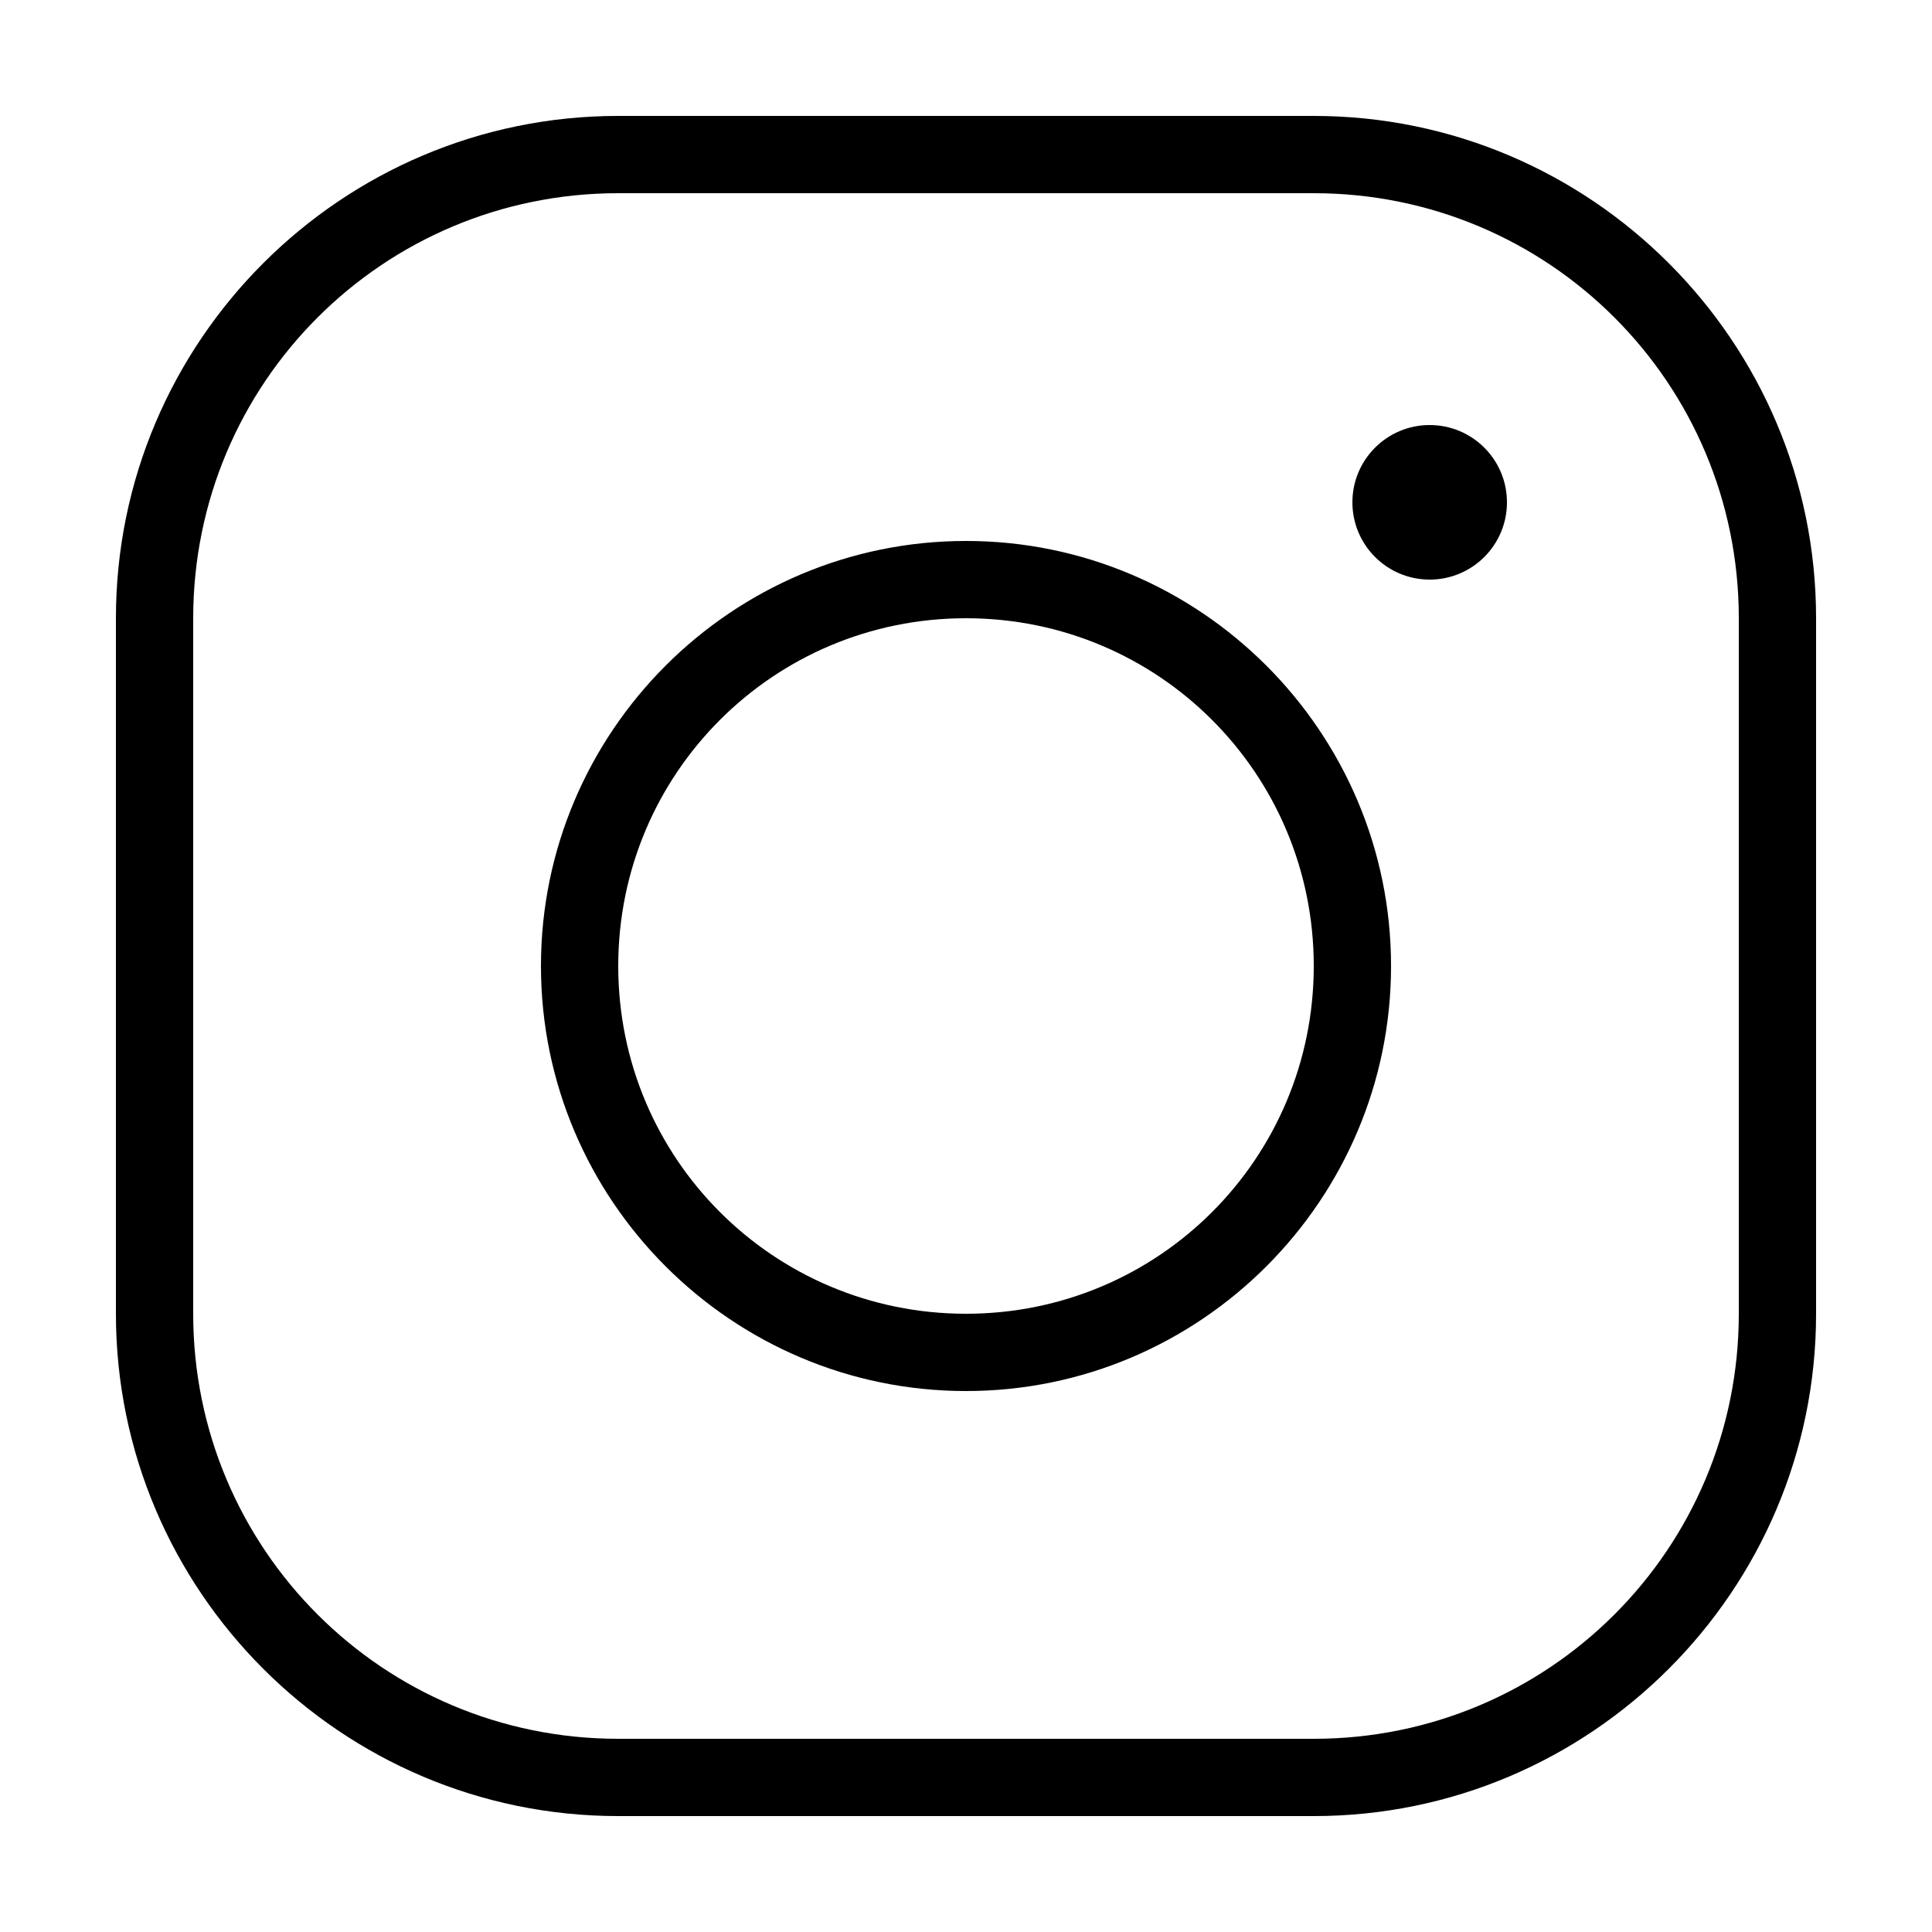
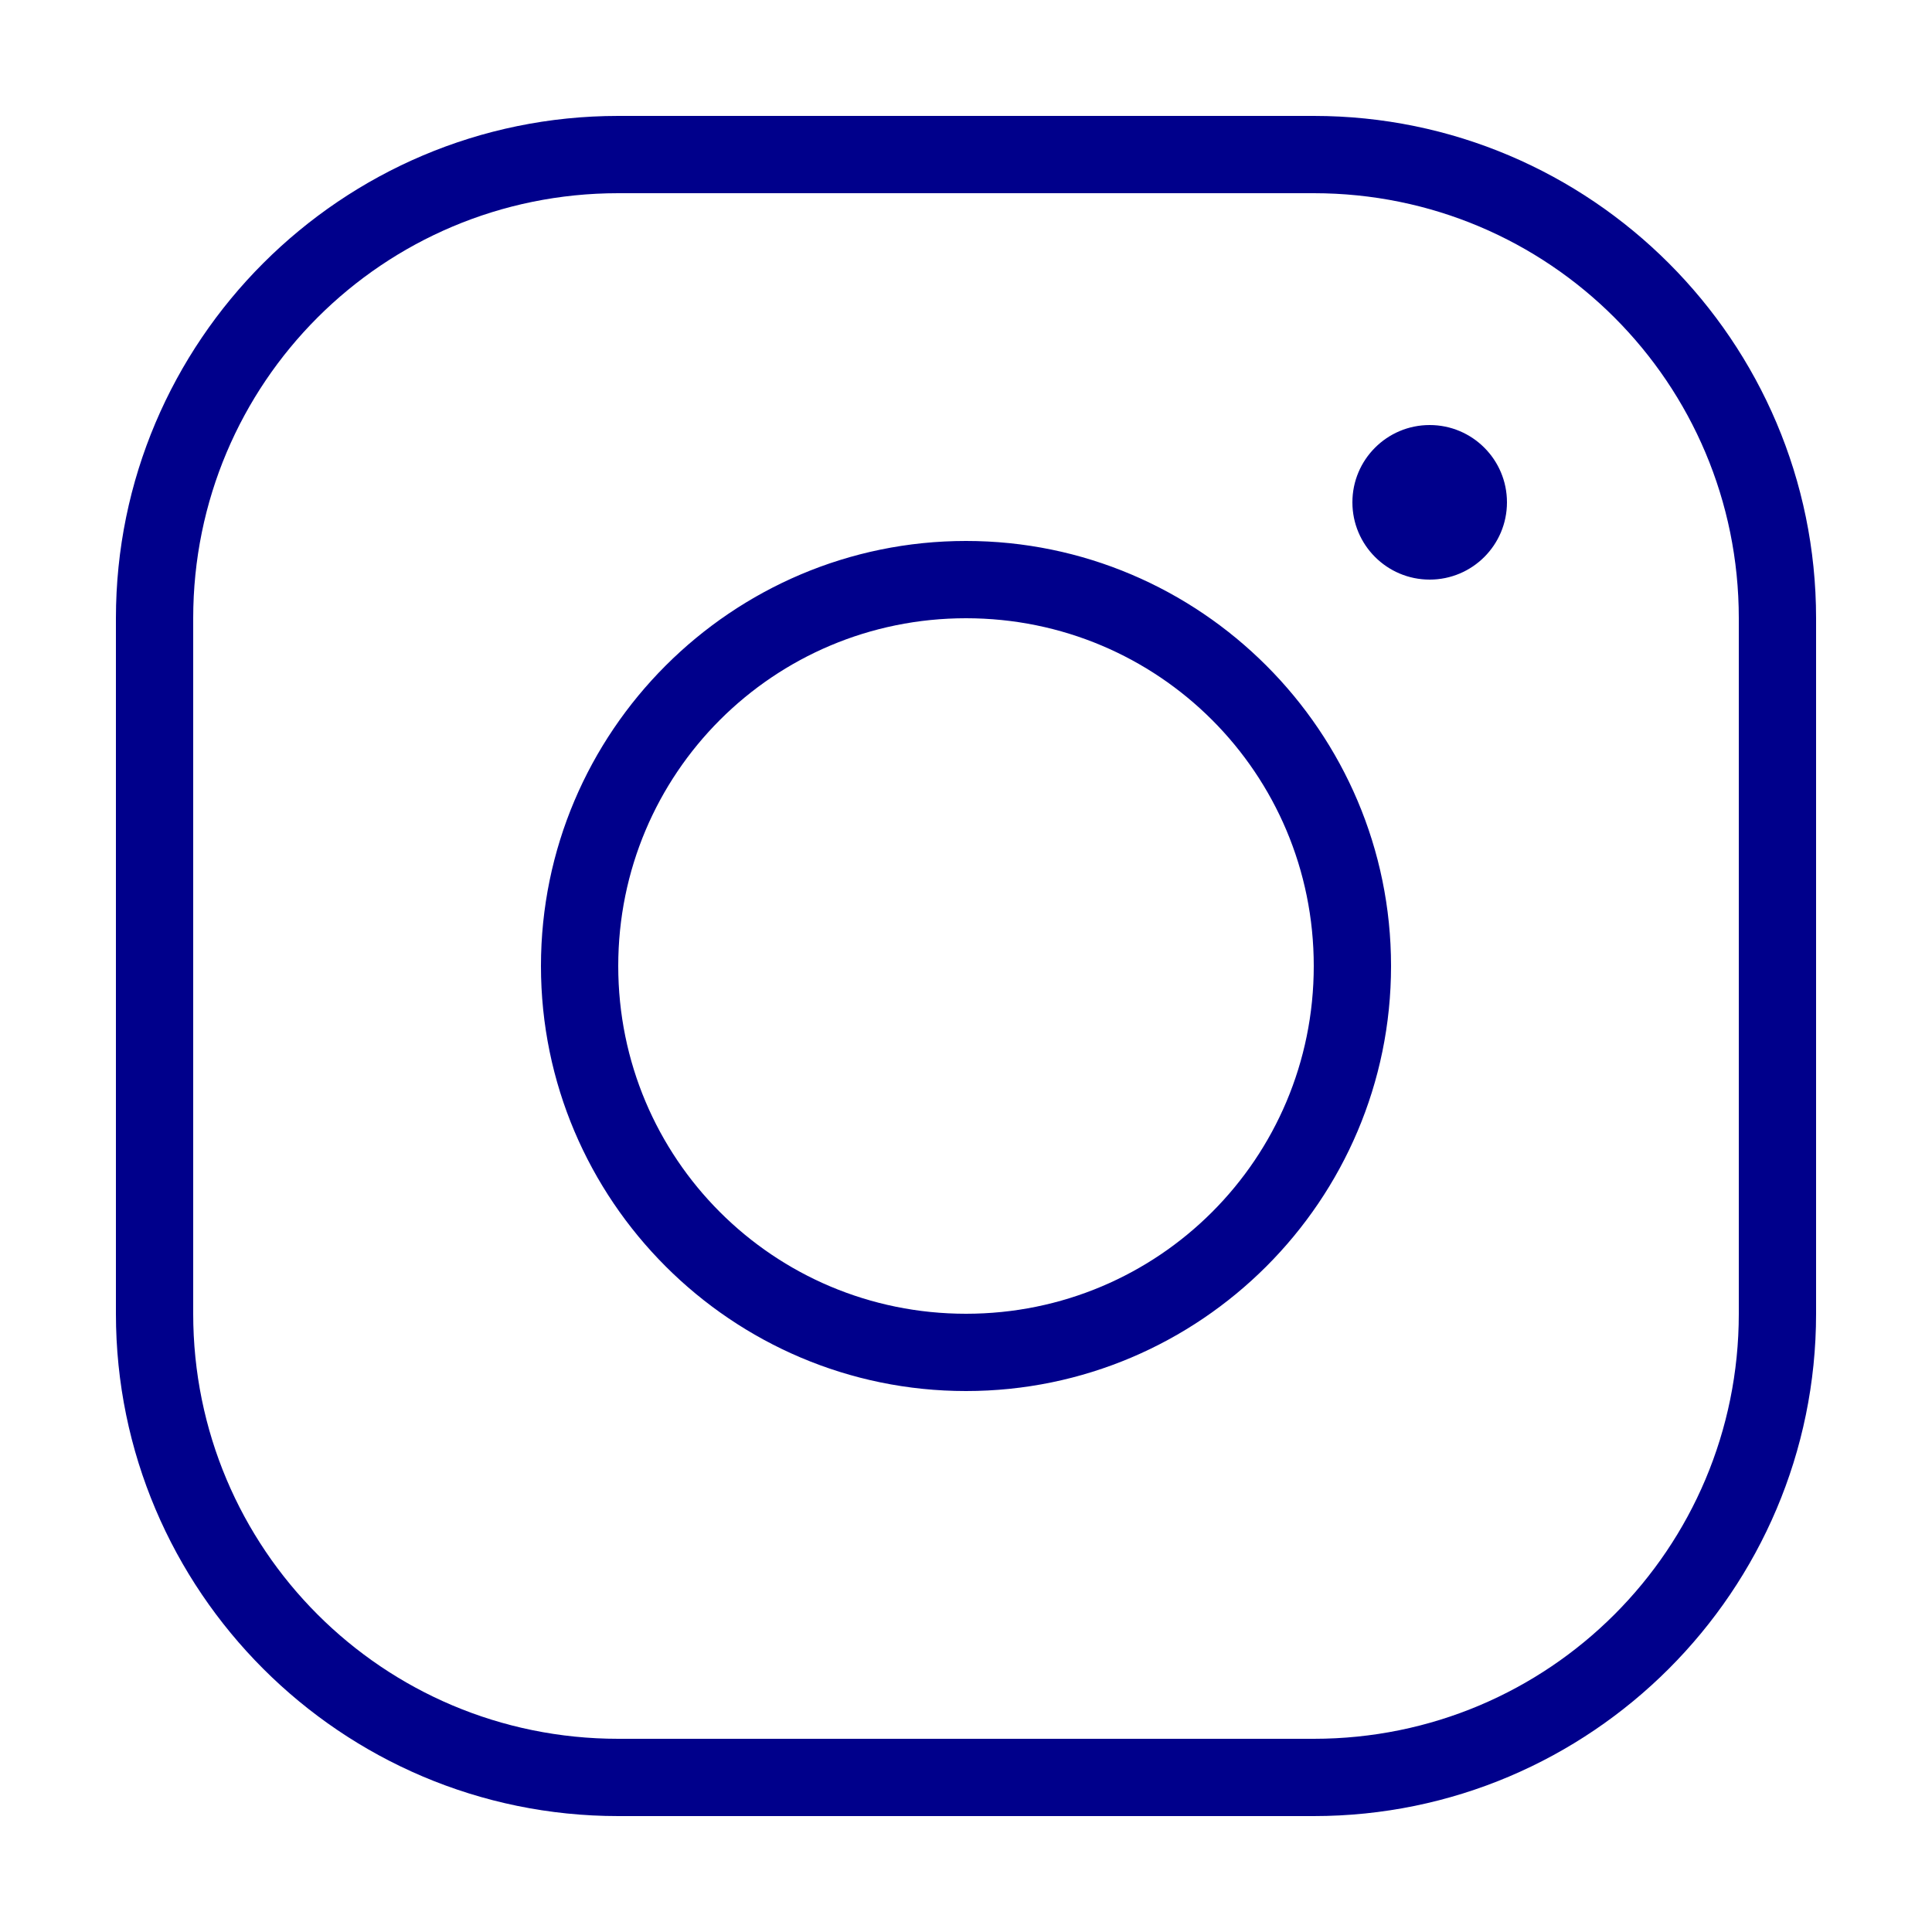
- <svg xmlns="http://www.w3.org/2000/svg" viewBox="0 0 50 50" width="50px" height="50px">
+ <svg xmlns="http://www.w3.org/2000/svg" fill="#00008b" viewBox="0 0 50 50" width="50px" height="50px">
  <path d="M 16 3 C 8.832 3 3 8.832 3 16 L 3 34 C 3 41.168 8.832 47 16 47 L 34 47 C 41.168 47 47 41.168 47 34 L 47 16 C 47 8.832 41.168 3 34 3 L 16 3 z M 16 5 L 34 5 C 40.086 5 45 9.914 45 16 L 45 34 C 45 40.086 40.086 45 34 45 L 16 45 C 9.914 45 5 40.086 5 34 L 5 16 C 5 9.914 9.914 5 16 5 z M 37 11 A 2 2 0 0 0 35 13 A 2 2 0 0 0 37 15 A 2 2 0 0 0 39 13 A 2 2 0 0 0 37 11 z M 25 14 C 18.937 14 14 18.937 14 25 C 14 31.063 18.937 36 25 36 C 31.063 36 36 31.063 36 25 C 36 18.937 31.063 14 25 14 z M 25 16 C 29.982 16 34 20.018 34 25 C 34 29.982 29.982 34 25 34 C 20.018 34 16 29.982 16 25 C 16 20.018 20.018 16 25 16 z" />
</svg>
